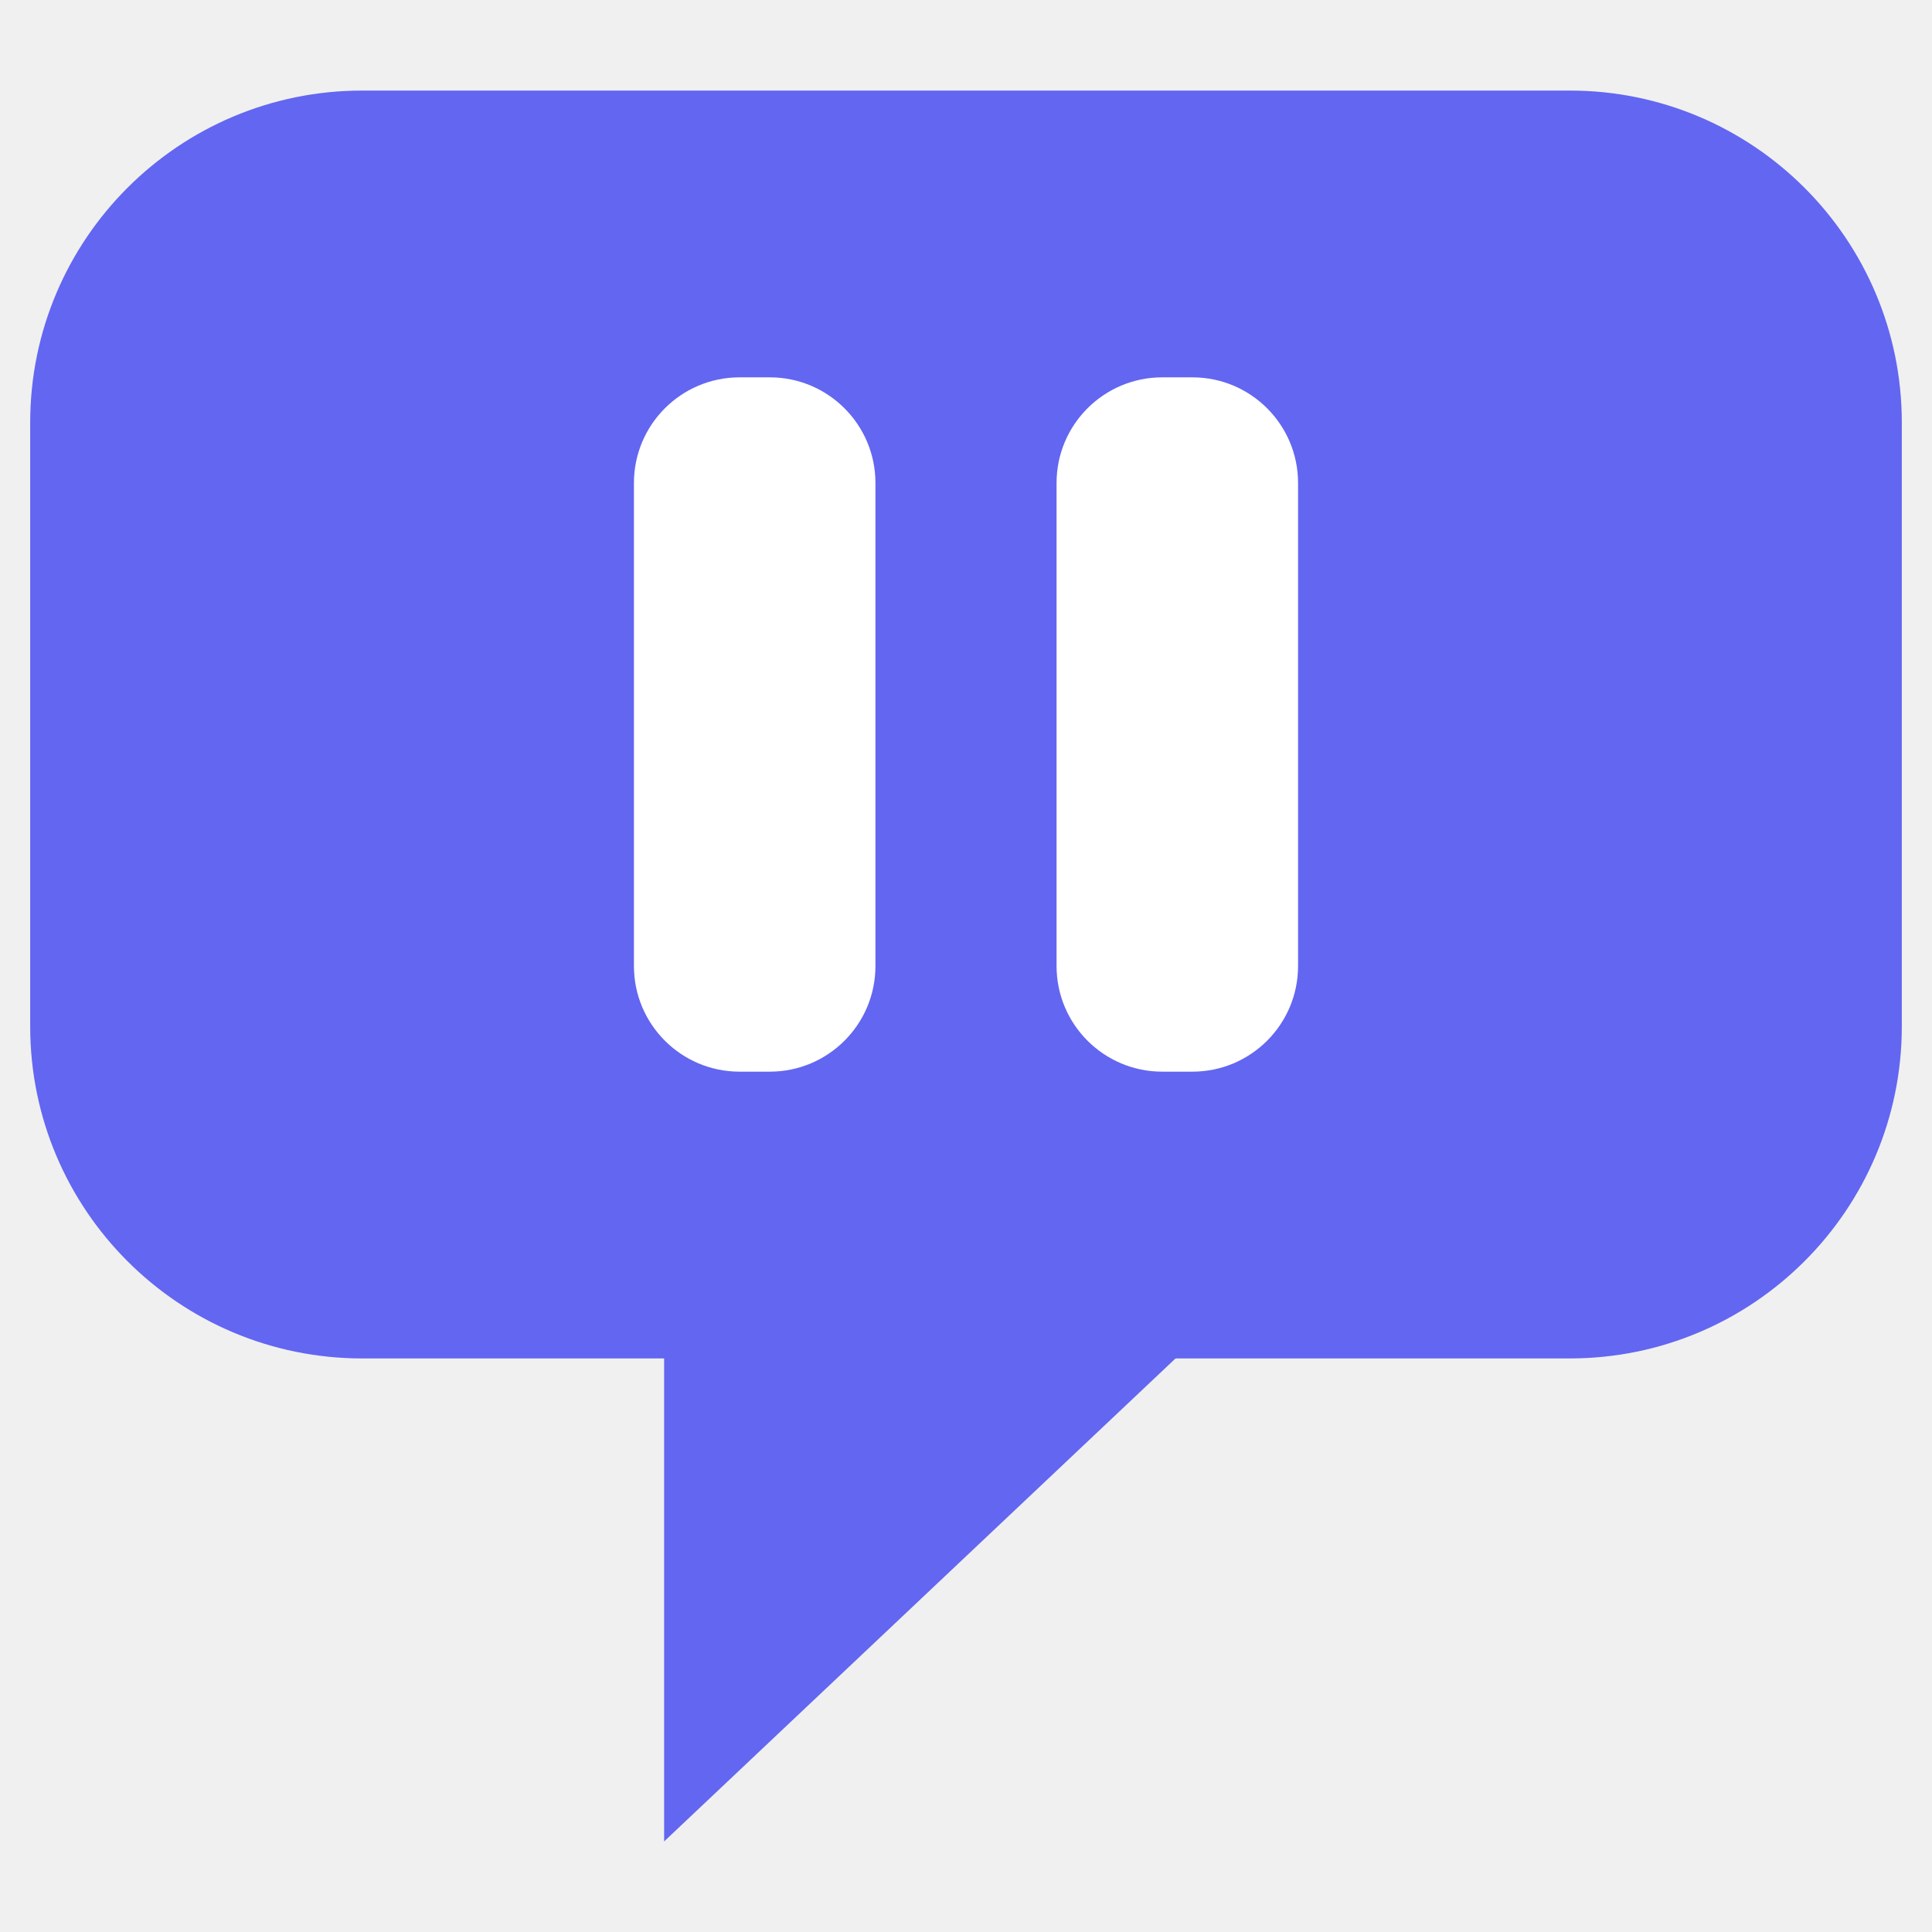
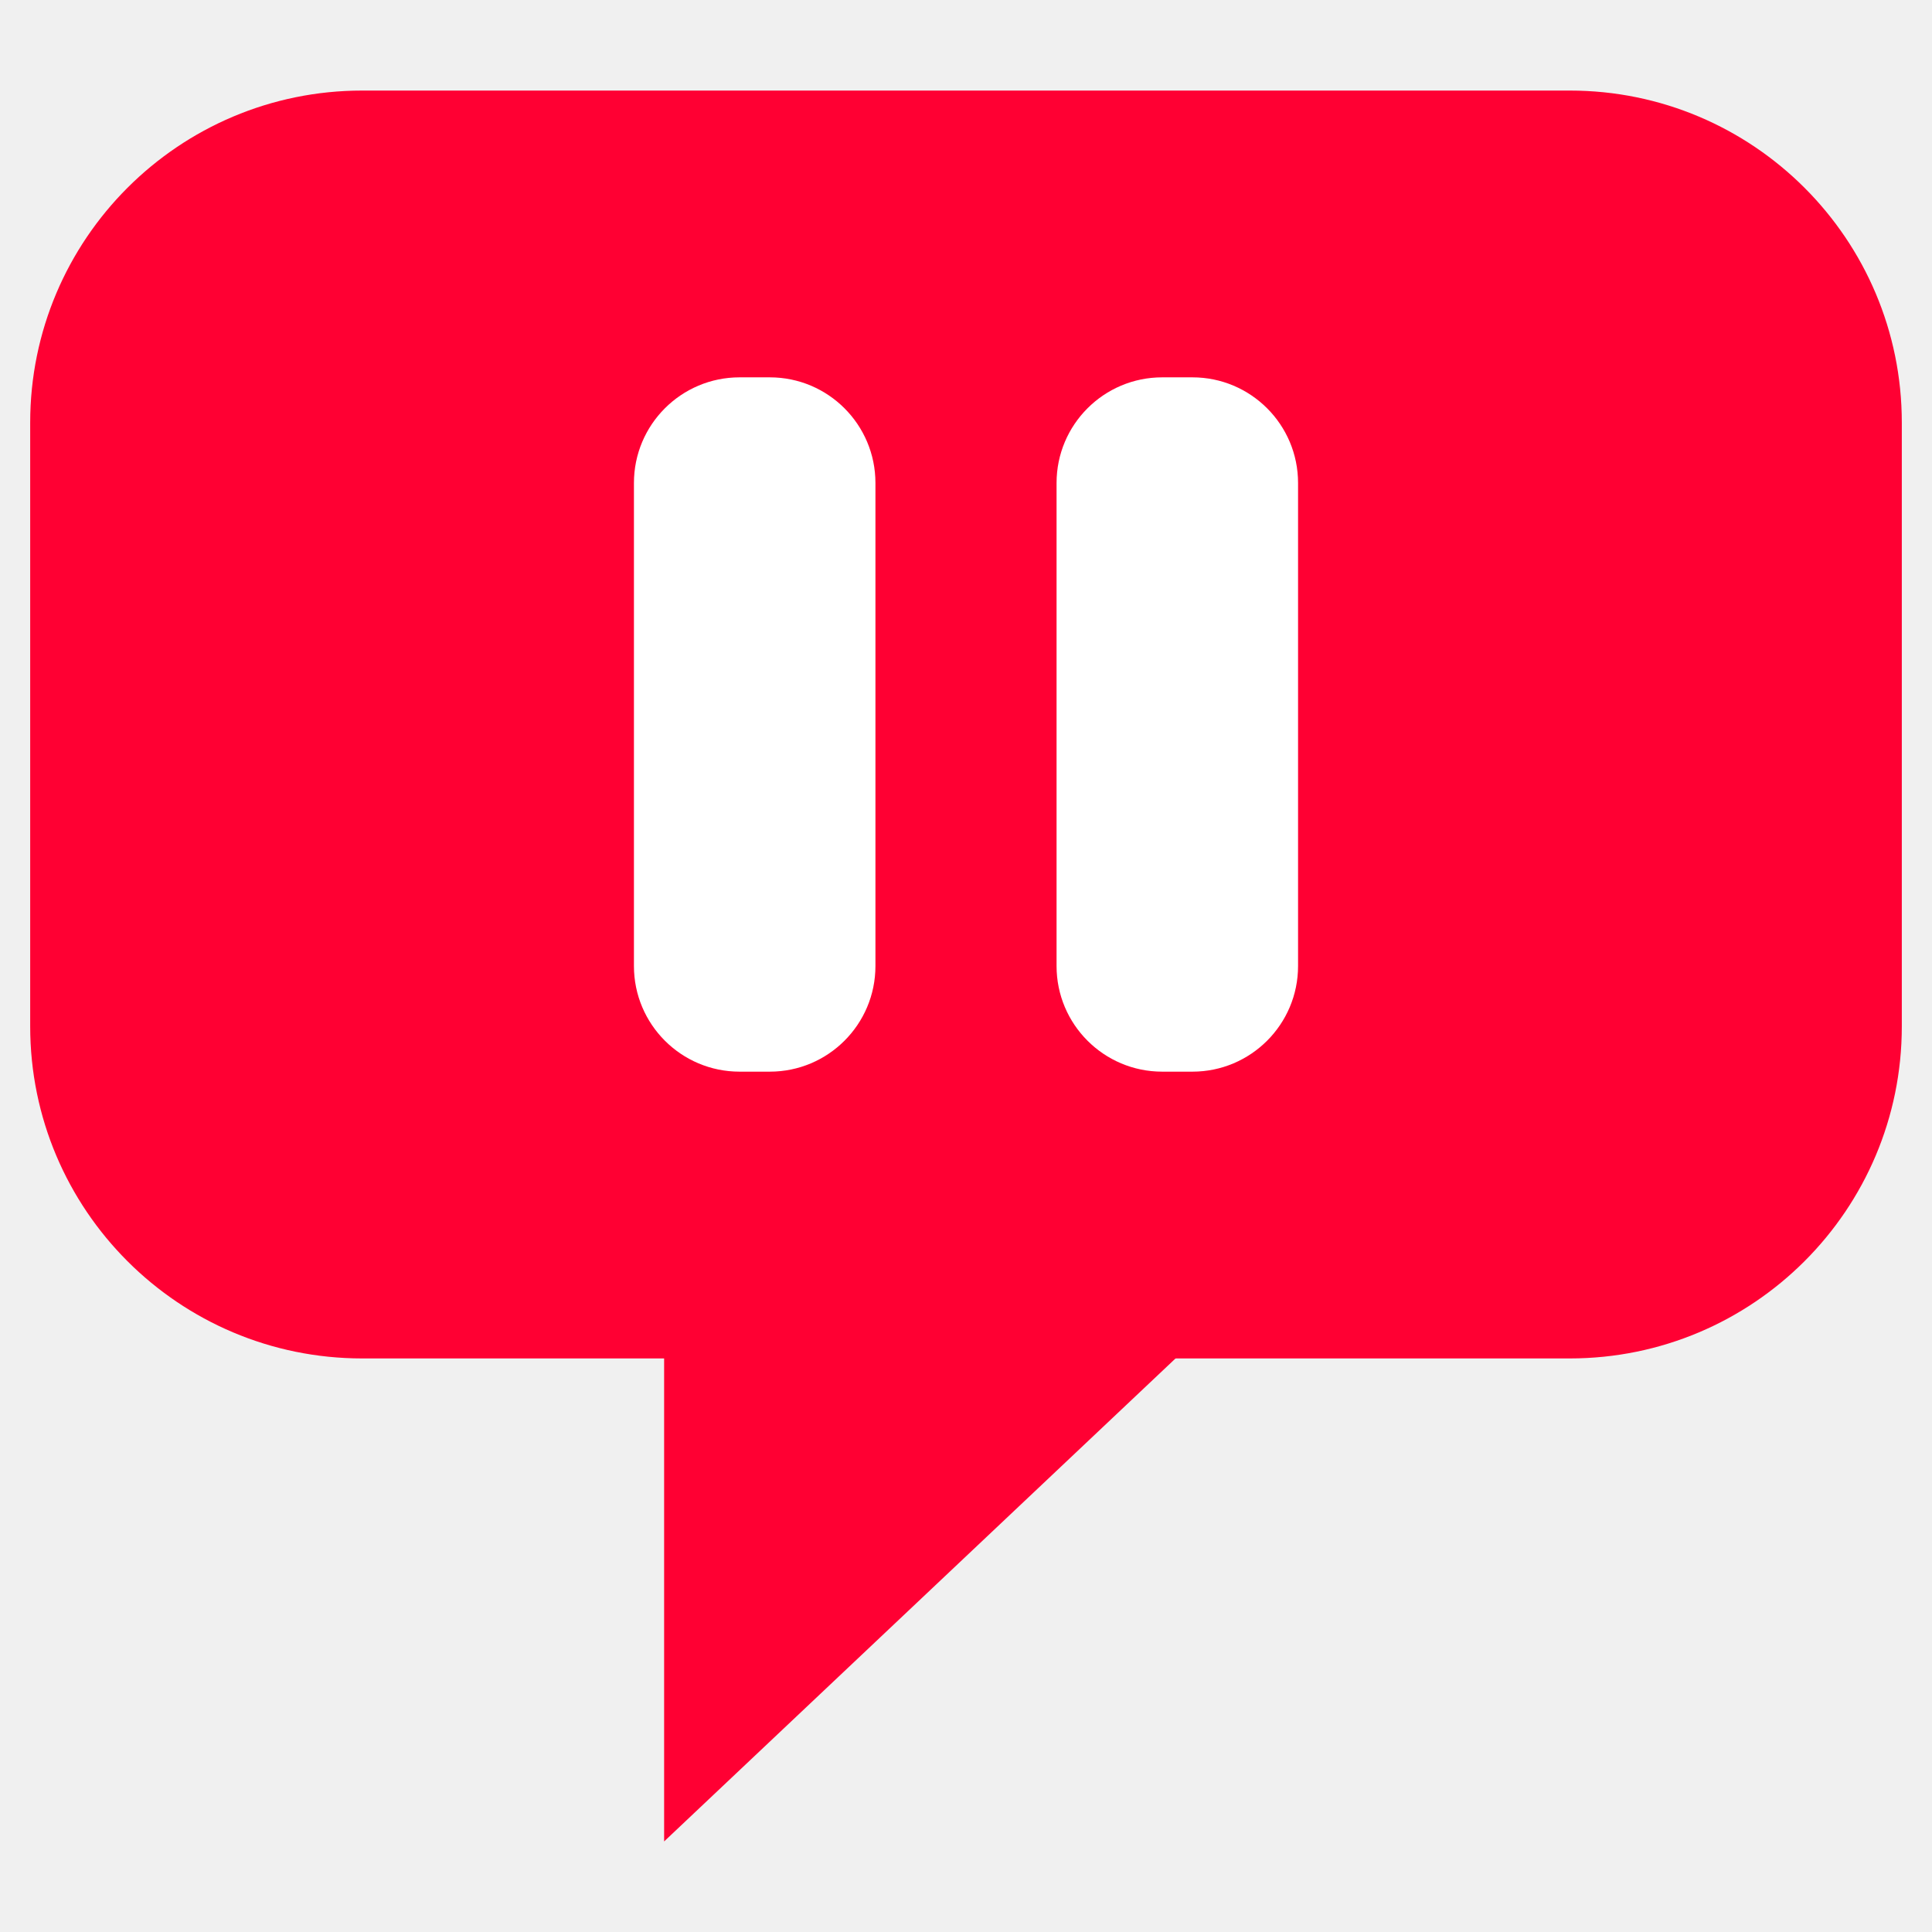
<svg xmlns="http://www.w3.org/2000/svg" viewBox="0 0 128 128">
-   <rect x="2" y="6" width="124" height="84" rx="22" fill="#6366f1" />
-   <path d="M44 88 L44 122 L80 88 Z" fill="#6366f1" />
+   <rect x="2" y="6" width="124" height="84" rx="22" fill="#ff0033" />
+   <path d="M44 88 L44 122 L80 88 Z" fill="#ff0033" />
  <rect x="42" y="25" width="16" height="46" rx="7" fill="#ffffff" />
  <rect x="70" y="25" width="16" height="46" rx="7" fill="#ffffff" />
</svg>
